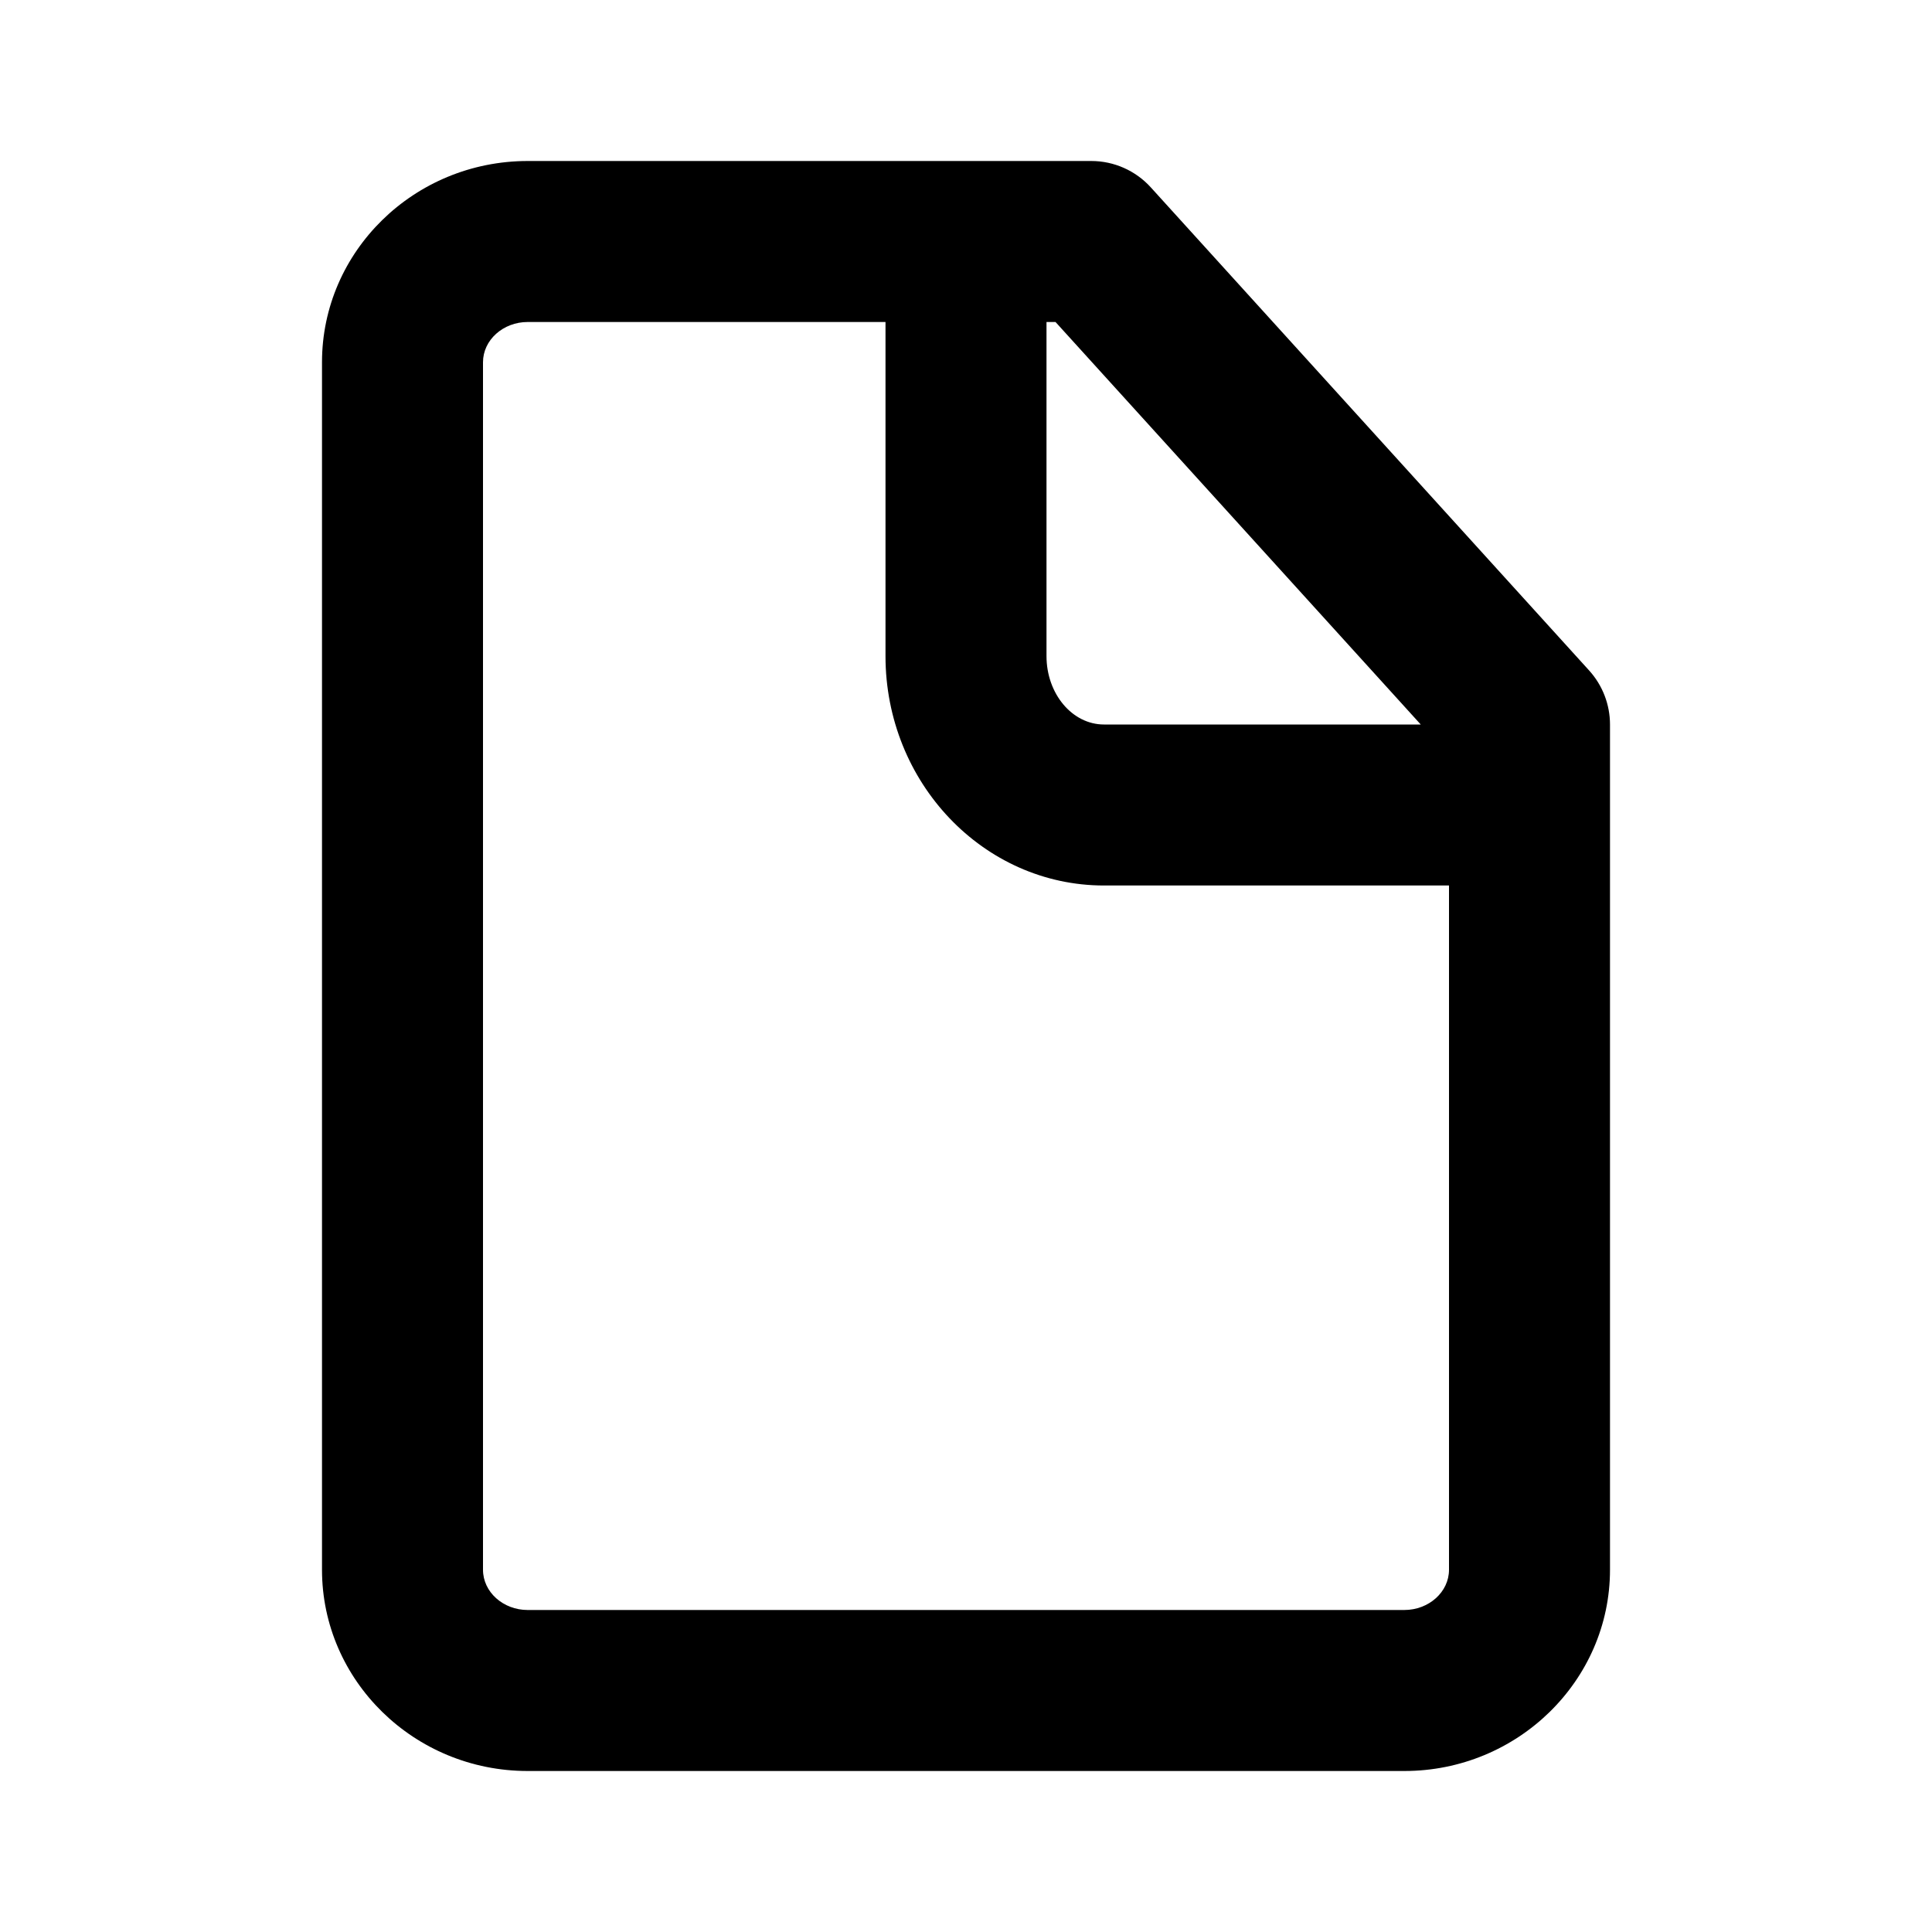
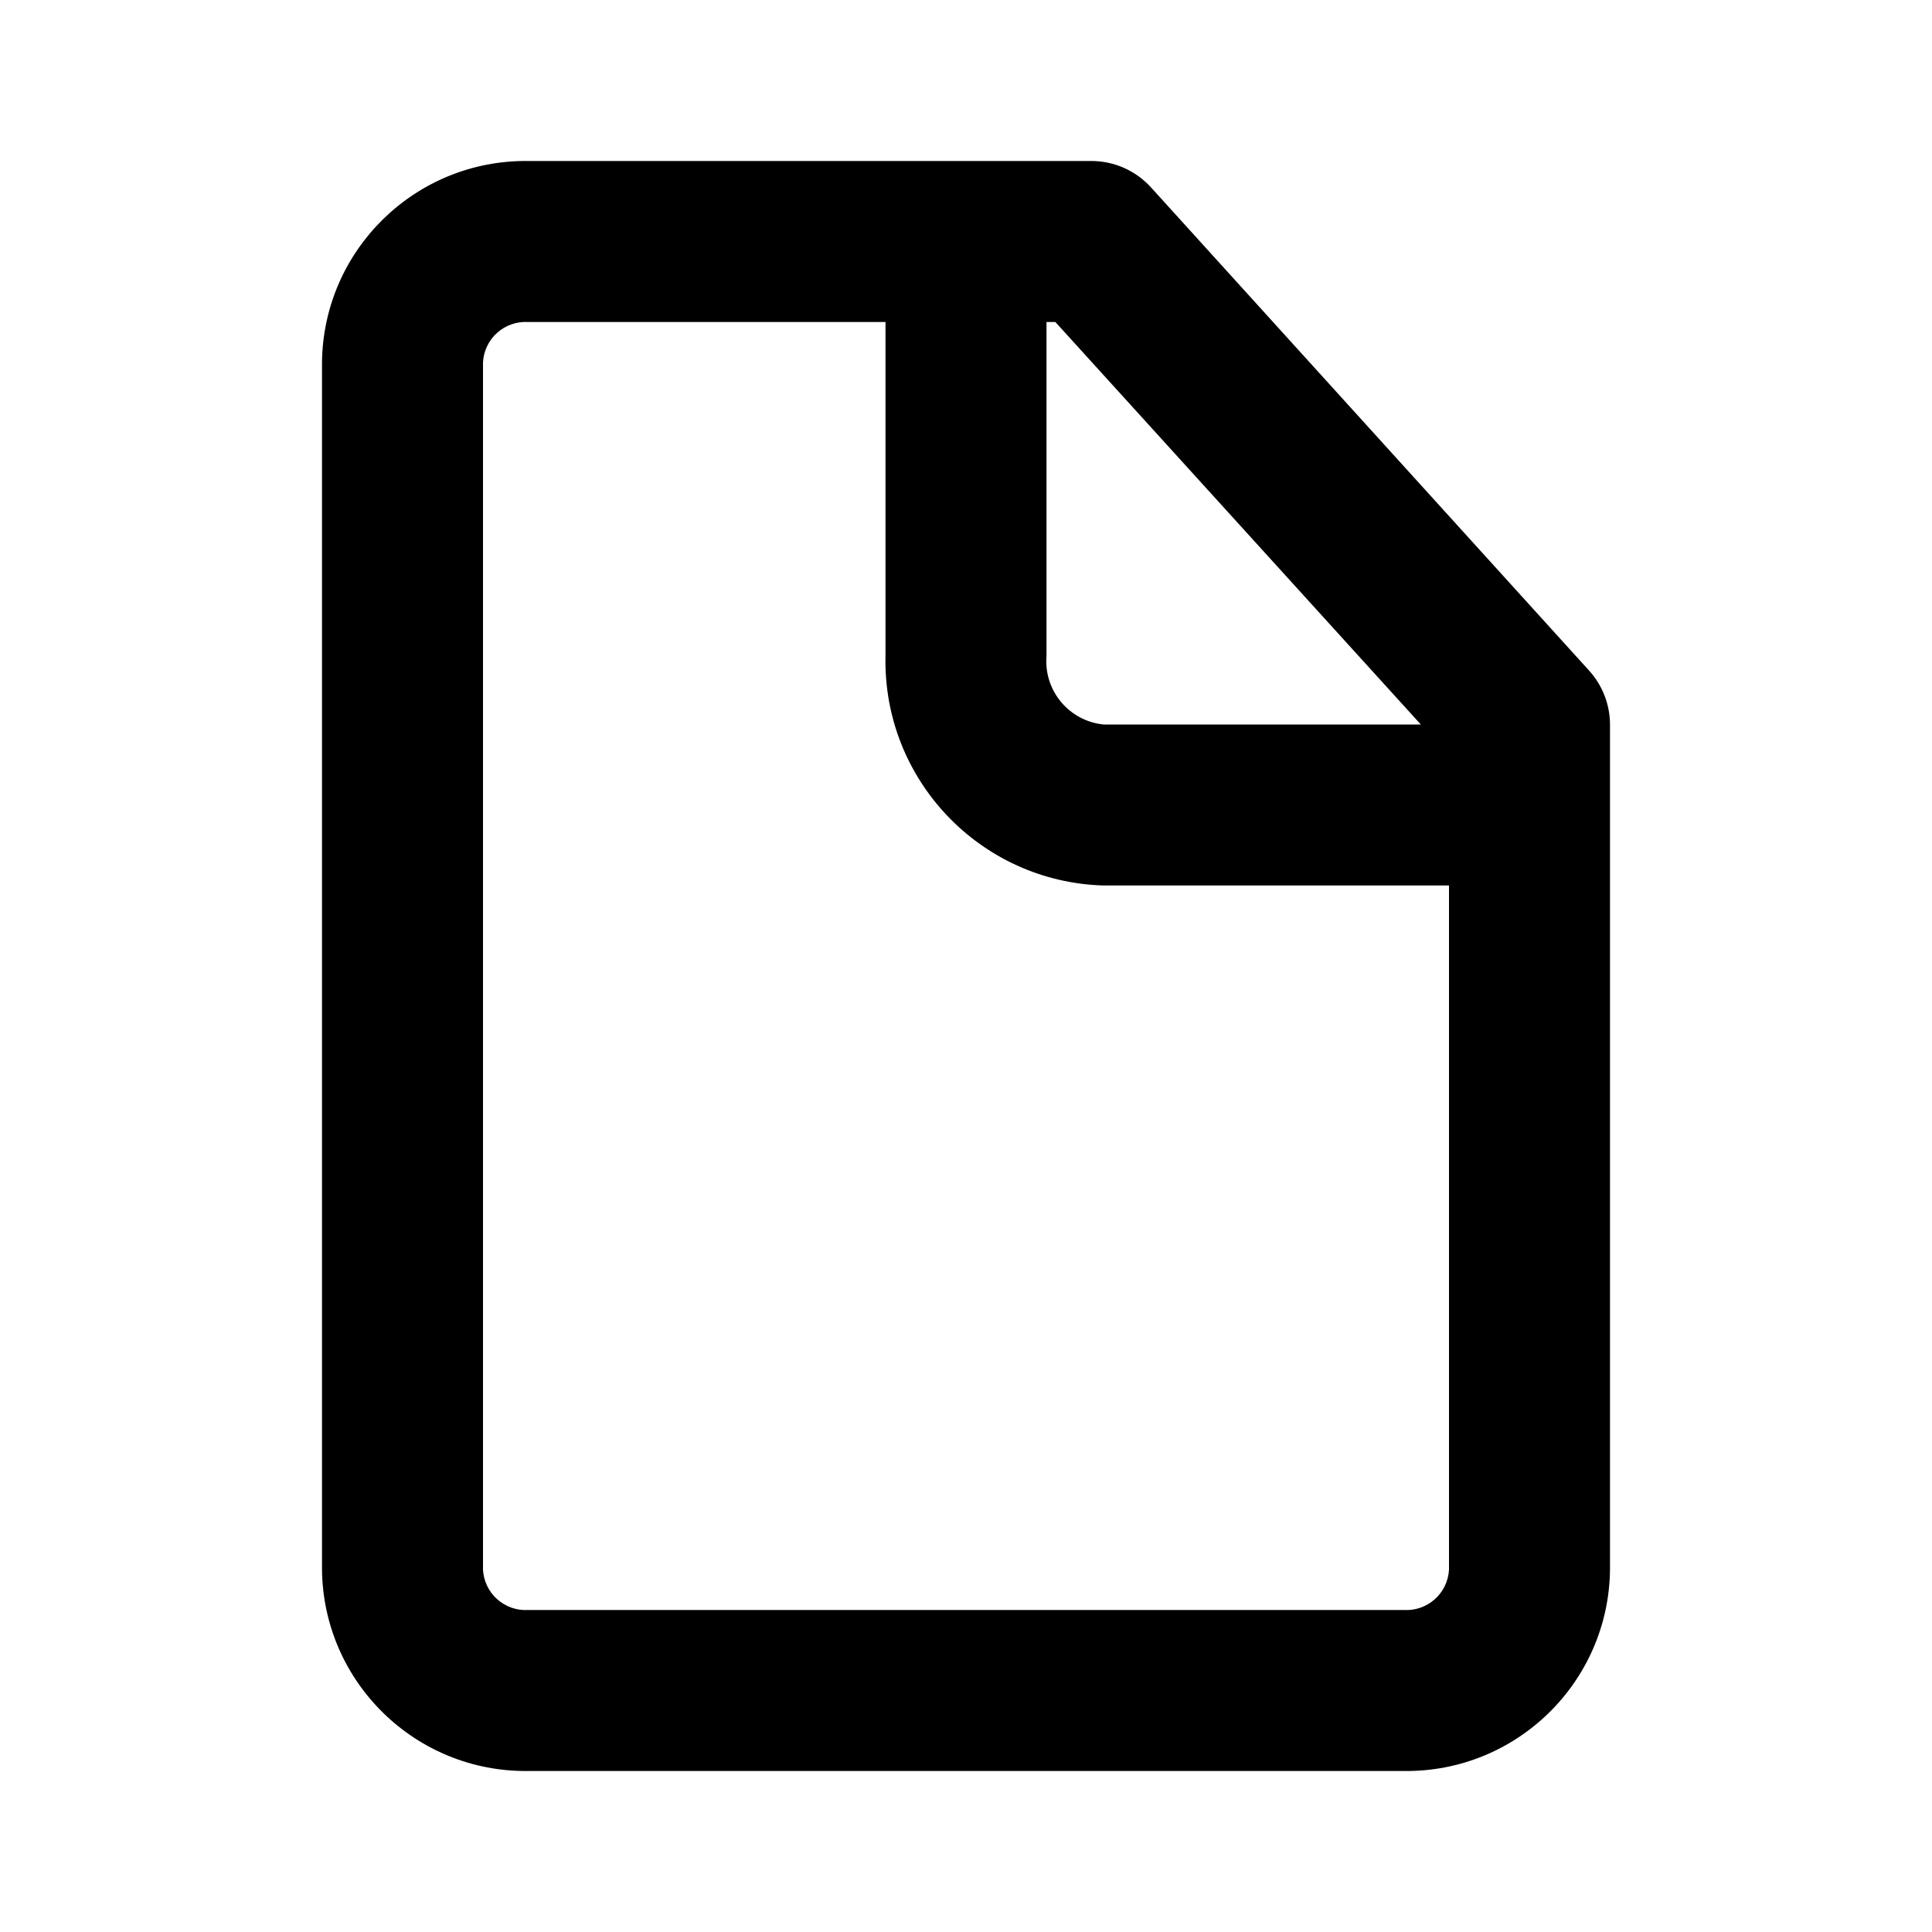
- <svg xmlns="http://www.w3.org/2000/svg" xmlns:xlink="http://www.w3.org/1999/xlink" width="24" height="24">
-   <defs>
-     <path d="M17.444 20H6.555C6.25 20 6 19.776 6 19.5v-15c0-.276.25-.5.555-.5H11v4.15C11 9.722 12.217 11 13.714 11H18v8.5c0 .276-.25.5-.556.5zm.205-11h-3.935C13.32 9 13 8.619 13 8.15V4h.112l4.537 5zm2.091-.672l-5.444-6a.998.998 0 0 0-.74-.328h-7C5.145 2 4 3.122 4 4.5v15C4 20.878 5.146 22 6.555 22h10.89C18.852 22 20 20.878 20 19.5V9a1 1 0 0 0-.26-.672z" id="a" />
-   </defs>
-   <g fill-rule="evenodd">
-     <mask id="b">
-       <use xlink:href="#a" />
-     </mask>
-     <use xlink:href="#a" />
-     <g mask="url(#b)">
-       <rect width="24" height="24" />
-     </g>
+ <svg xmlns="http://www.w3.org/2000/svg" viewBox="0 0 24 24">
+   <g data-name="Layer 2">
+     <path d="M19.74 8.33l-5.44-6a1 1 0 0 0-.74-.33h-7A2.53 2.53 0 0 0 4 4.5v15A2.53 2.53 0 0 0 6.56 22h10.88A2.53 2.53 0 0 0 20 19.5V9a1 1 0 0 0-.26-.67zM17.65 9h-3.94a.79.79 0 0 1-.71-.85V4h.11zm-.21 11H6.56a.53.53 0 0 1-.56-.5v-15a.53.53 0 0 1 .56-.5H11v4.15A2.79 2.79 0 0 0 13.71 11H18v8.5a.53.53 0 0 1-.56.5z" data-name="file" />
  </g>
</svg>
